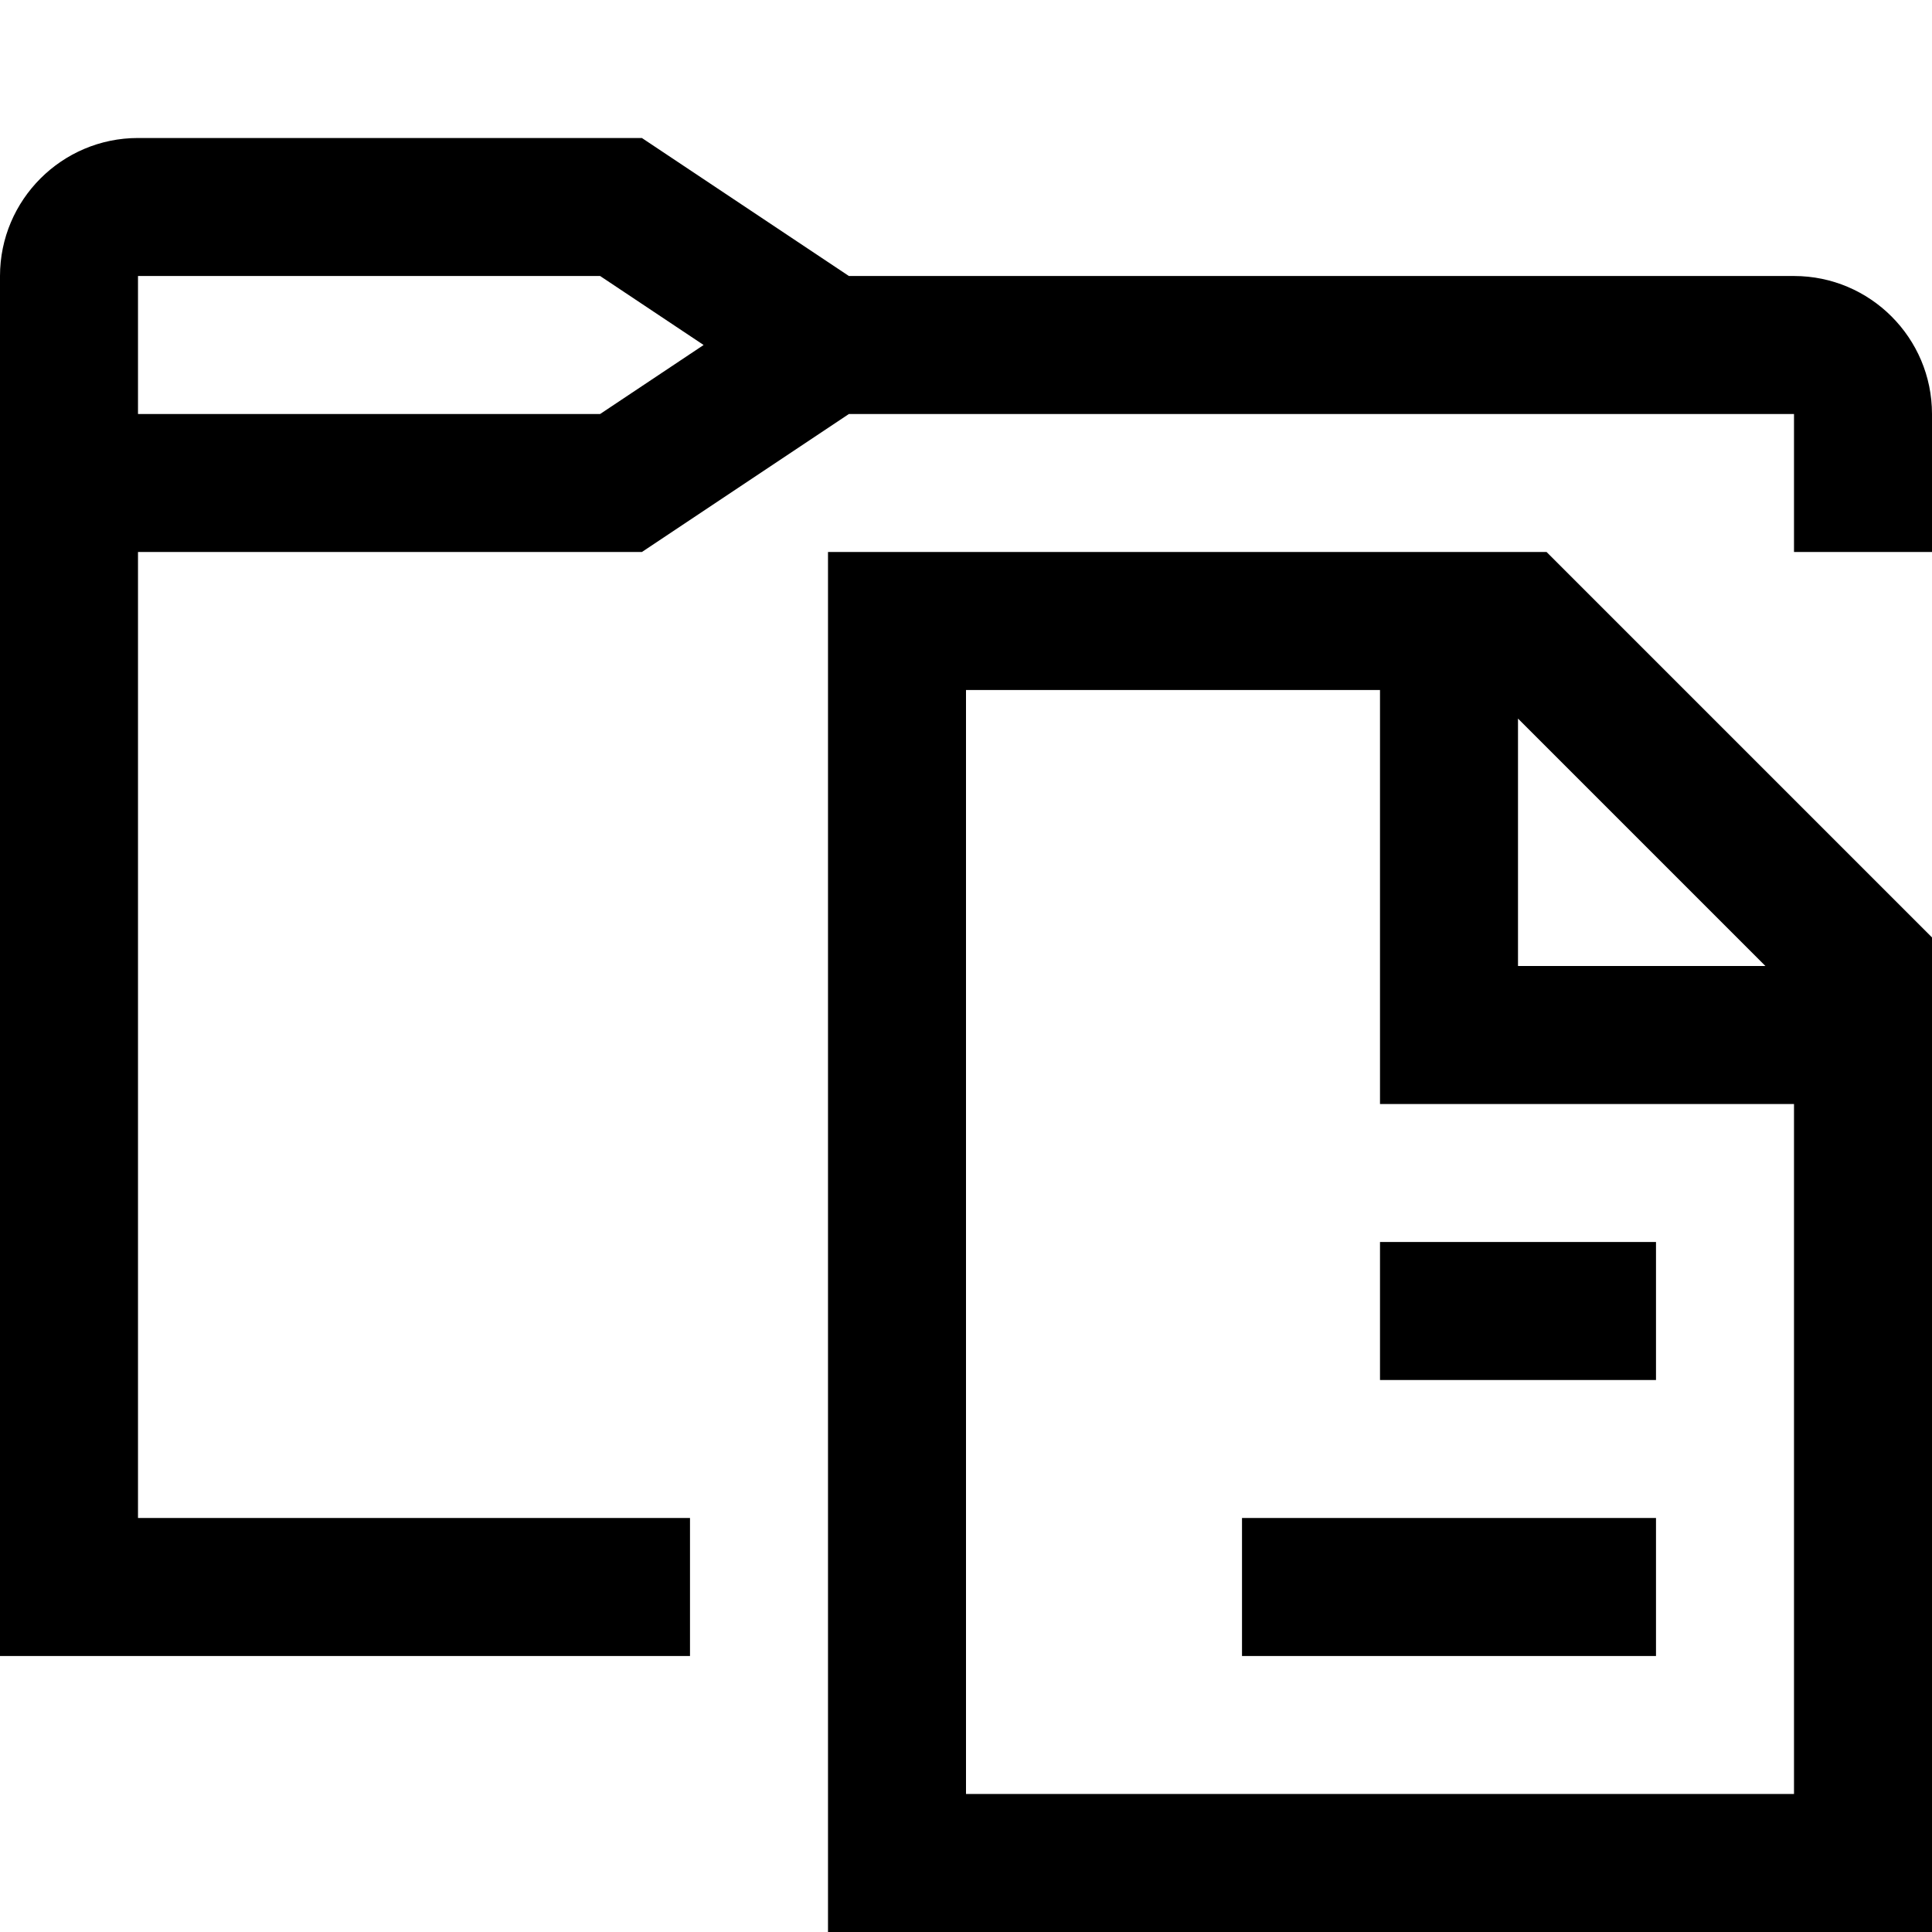
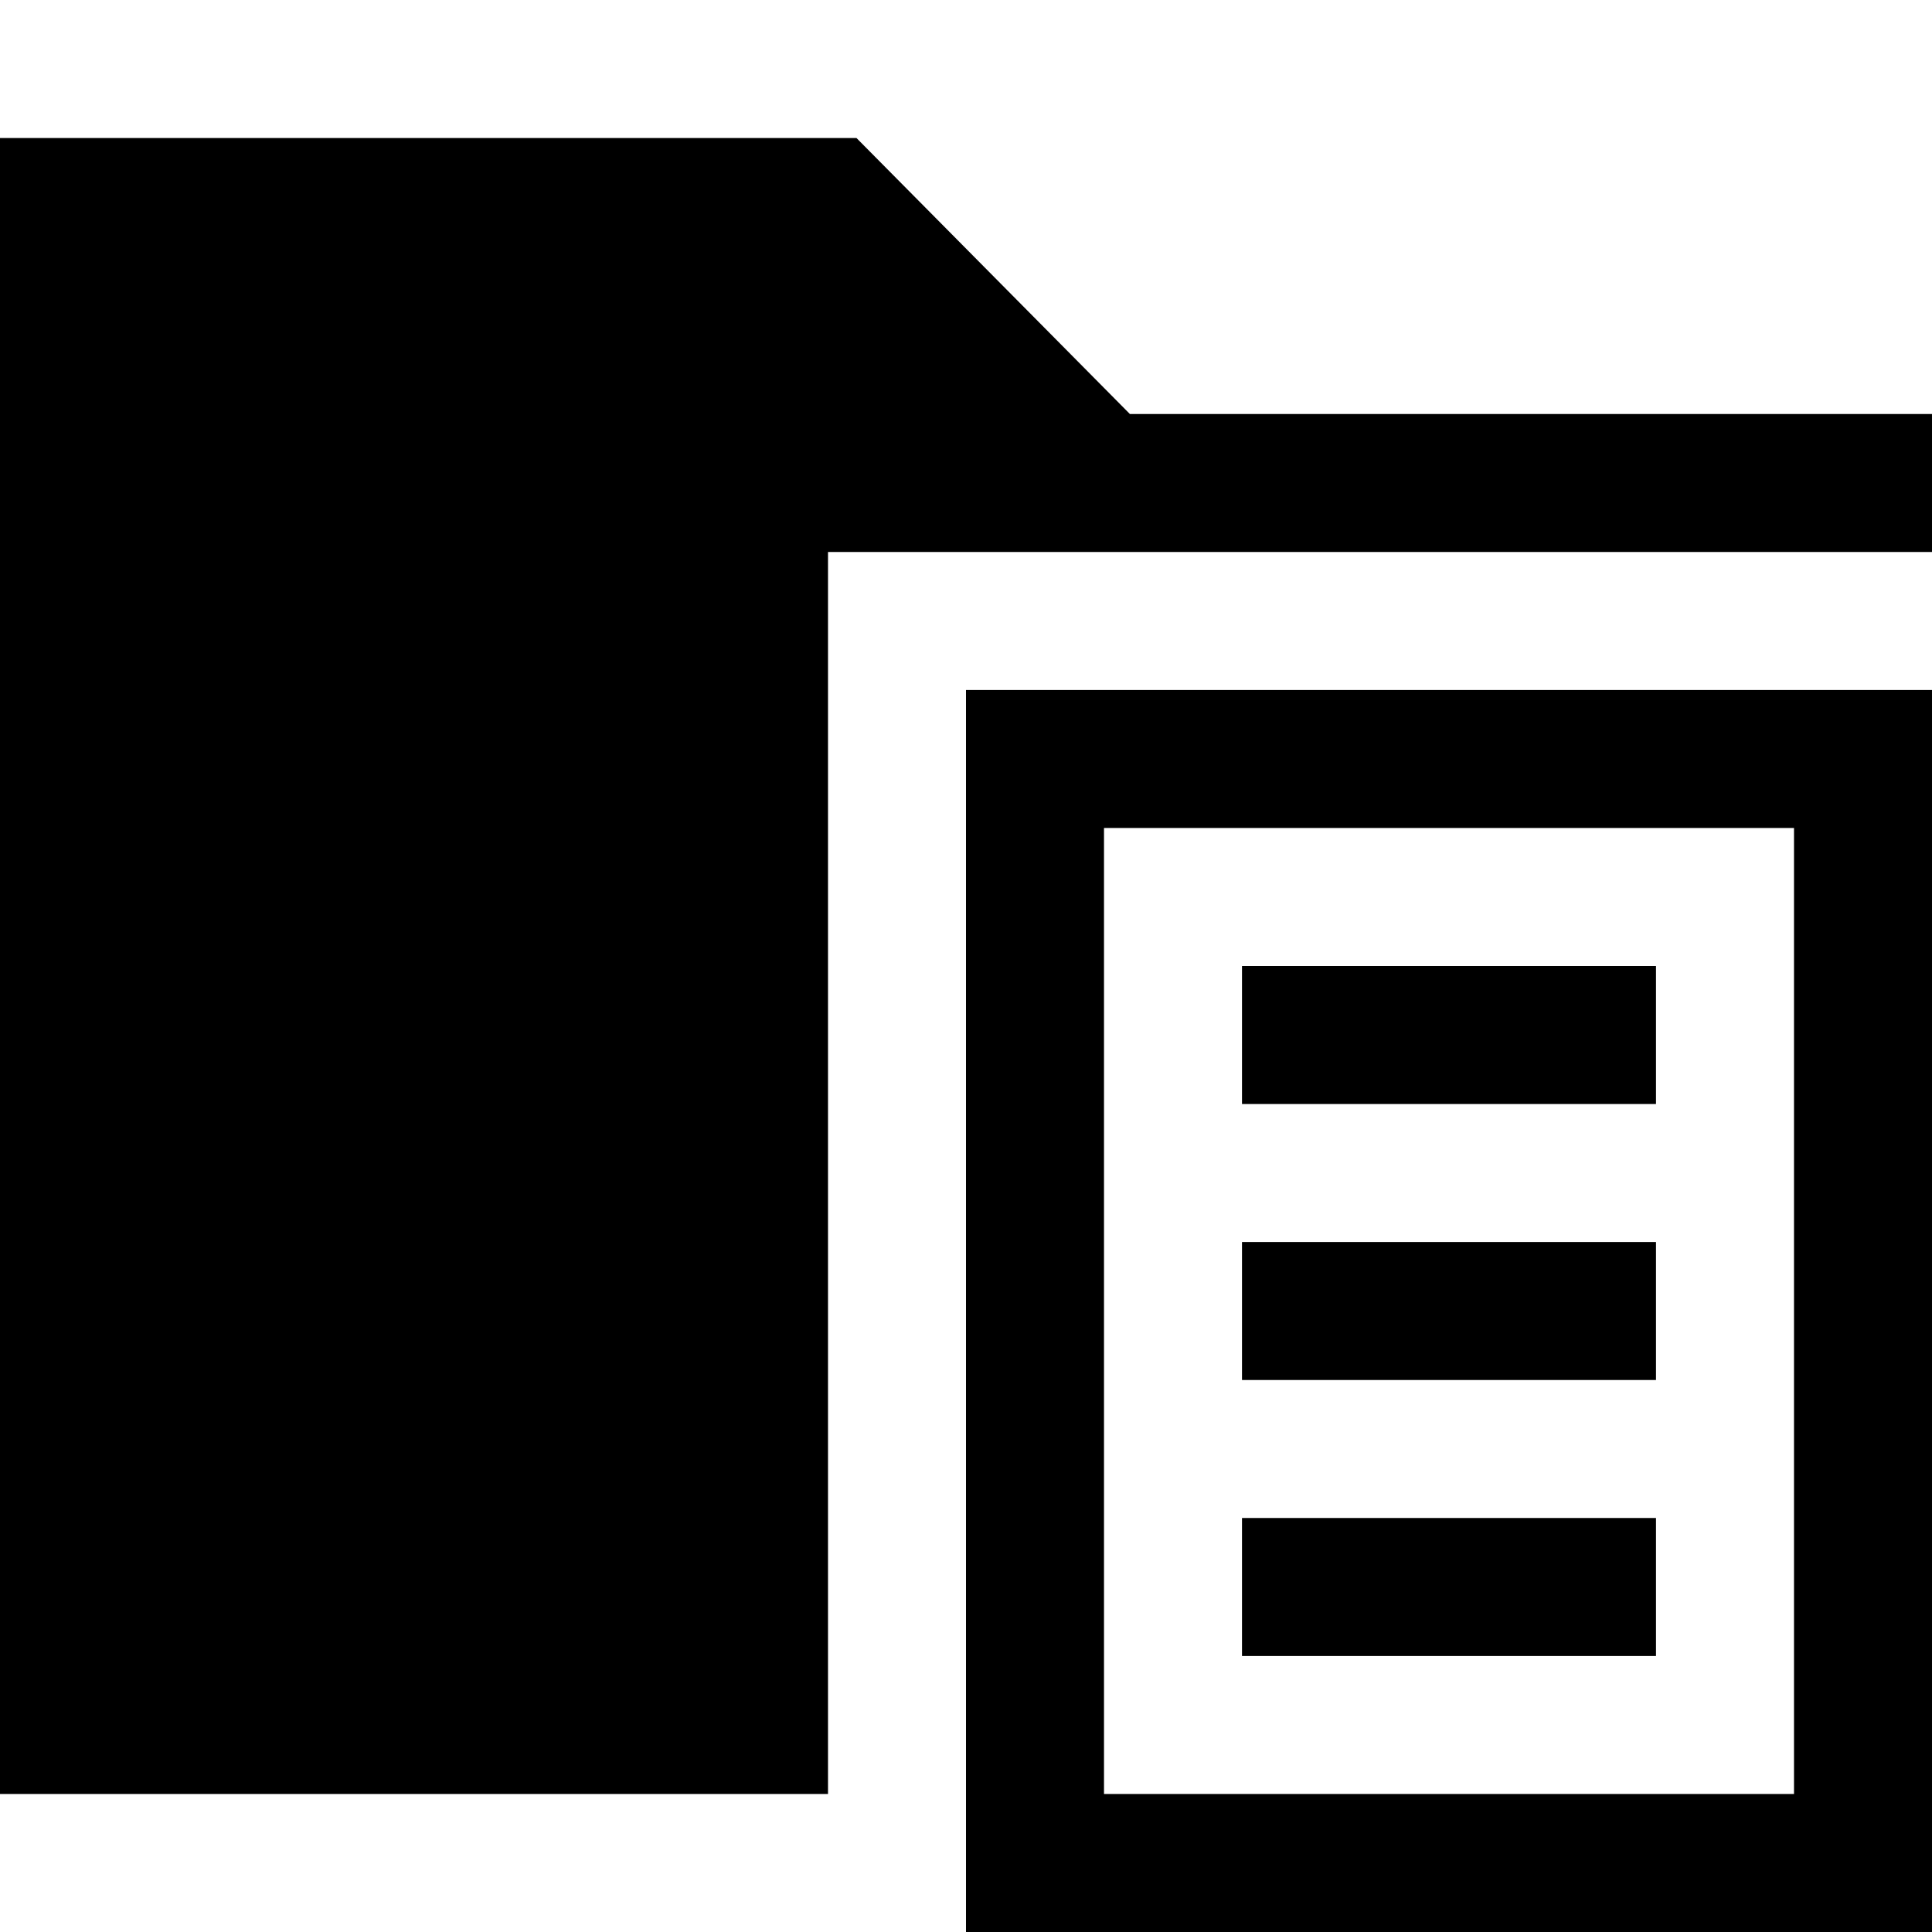
<svg xmlns="http://www.w3.org/2000/svg" viewBox="0 0 448 448">
-   <path d="M416 64H196.844l-48-32H32C14.359 32 0 46.359 0 64v320h160v-32H32V128h116.844l48-32H416v32h32V96c0-17.641-14.344-32-32-32zM139.156 96H32V64h107.156l24 16-24 16zM192 128v320h256V217.375L358.625 128H192zm160 38.625L409.375 224H352v-57.375zM416 416H224V160h96v96h96v160zm-96-128h64v32h-64v-32zm-32 64h96v32h-96v-32z" />
+   <path d="M192 416H0V32h198.6L262 96h186v32H192v288zm256-256H224v288h224V160zm-192 32h160v224H256V192zm128 64h-96v-32h96v32zm0 64h-96v-32h96v32zm0 64h-96v-32h96v32z" />
</svg>
